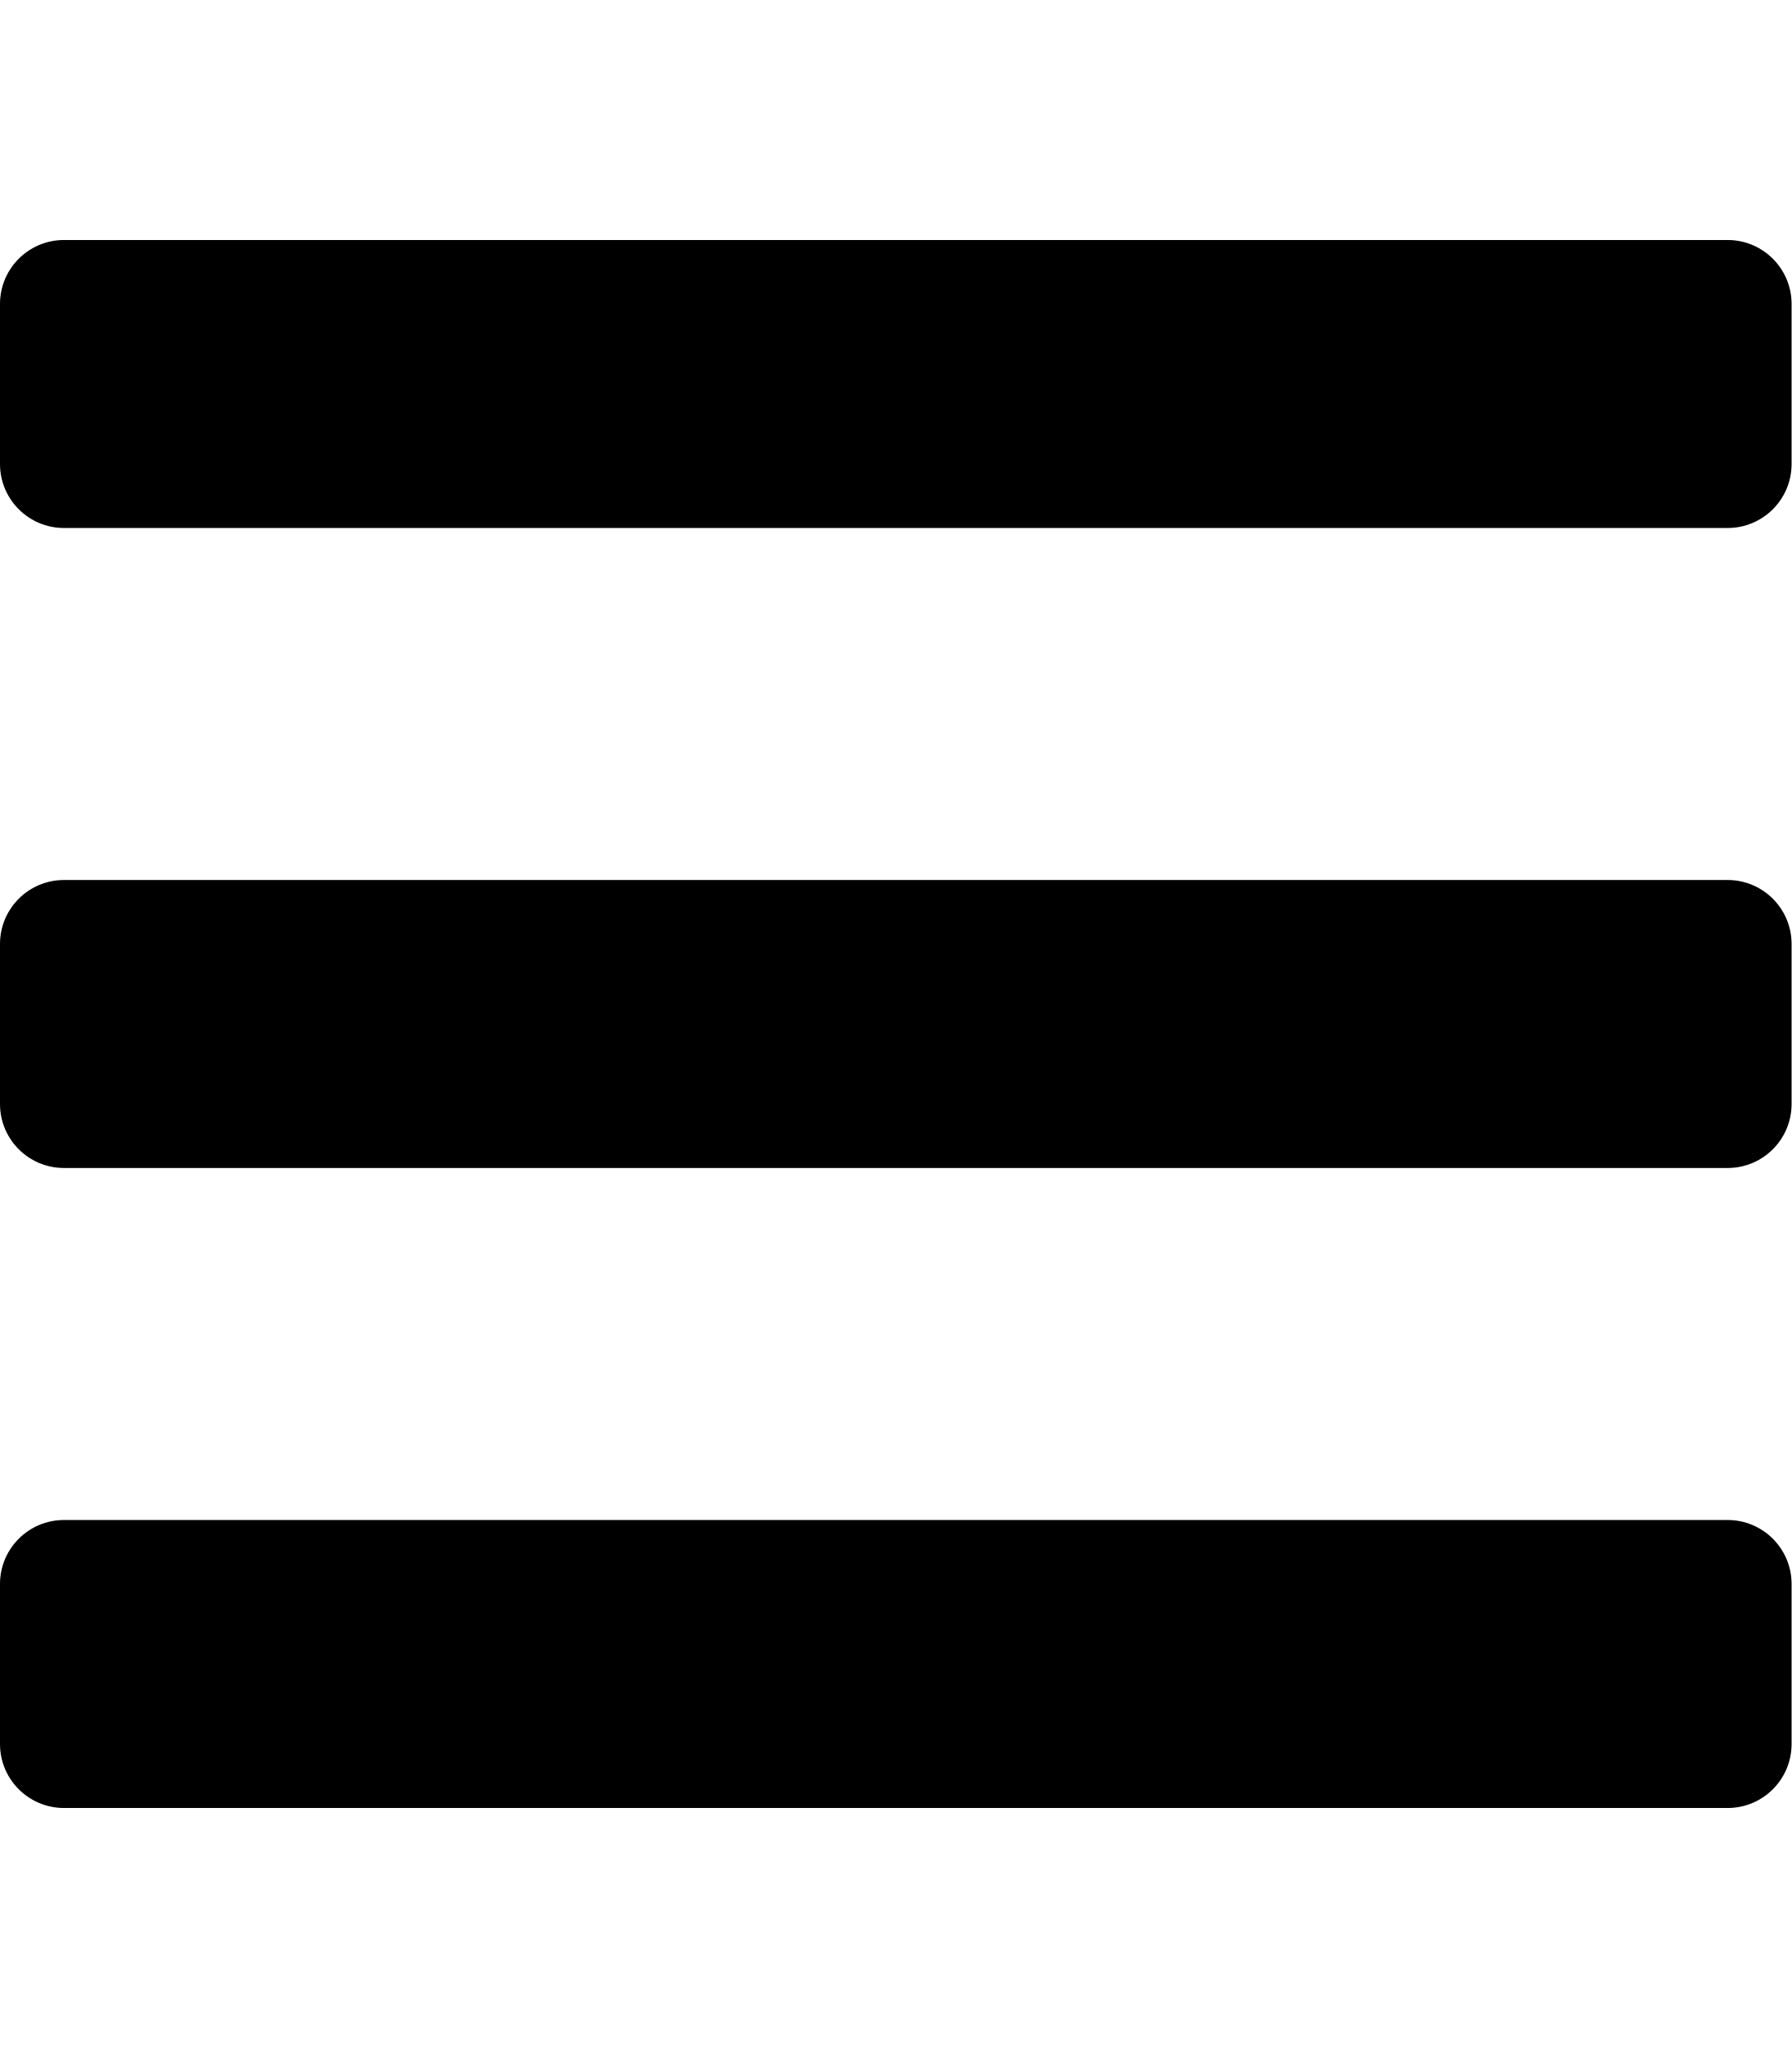
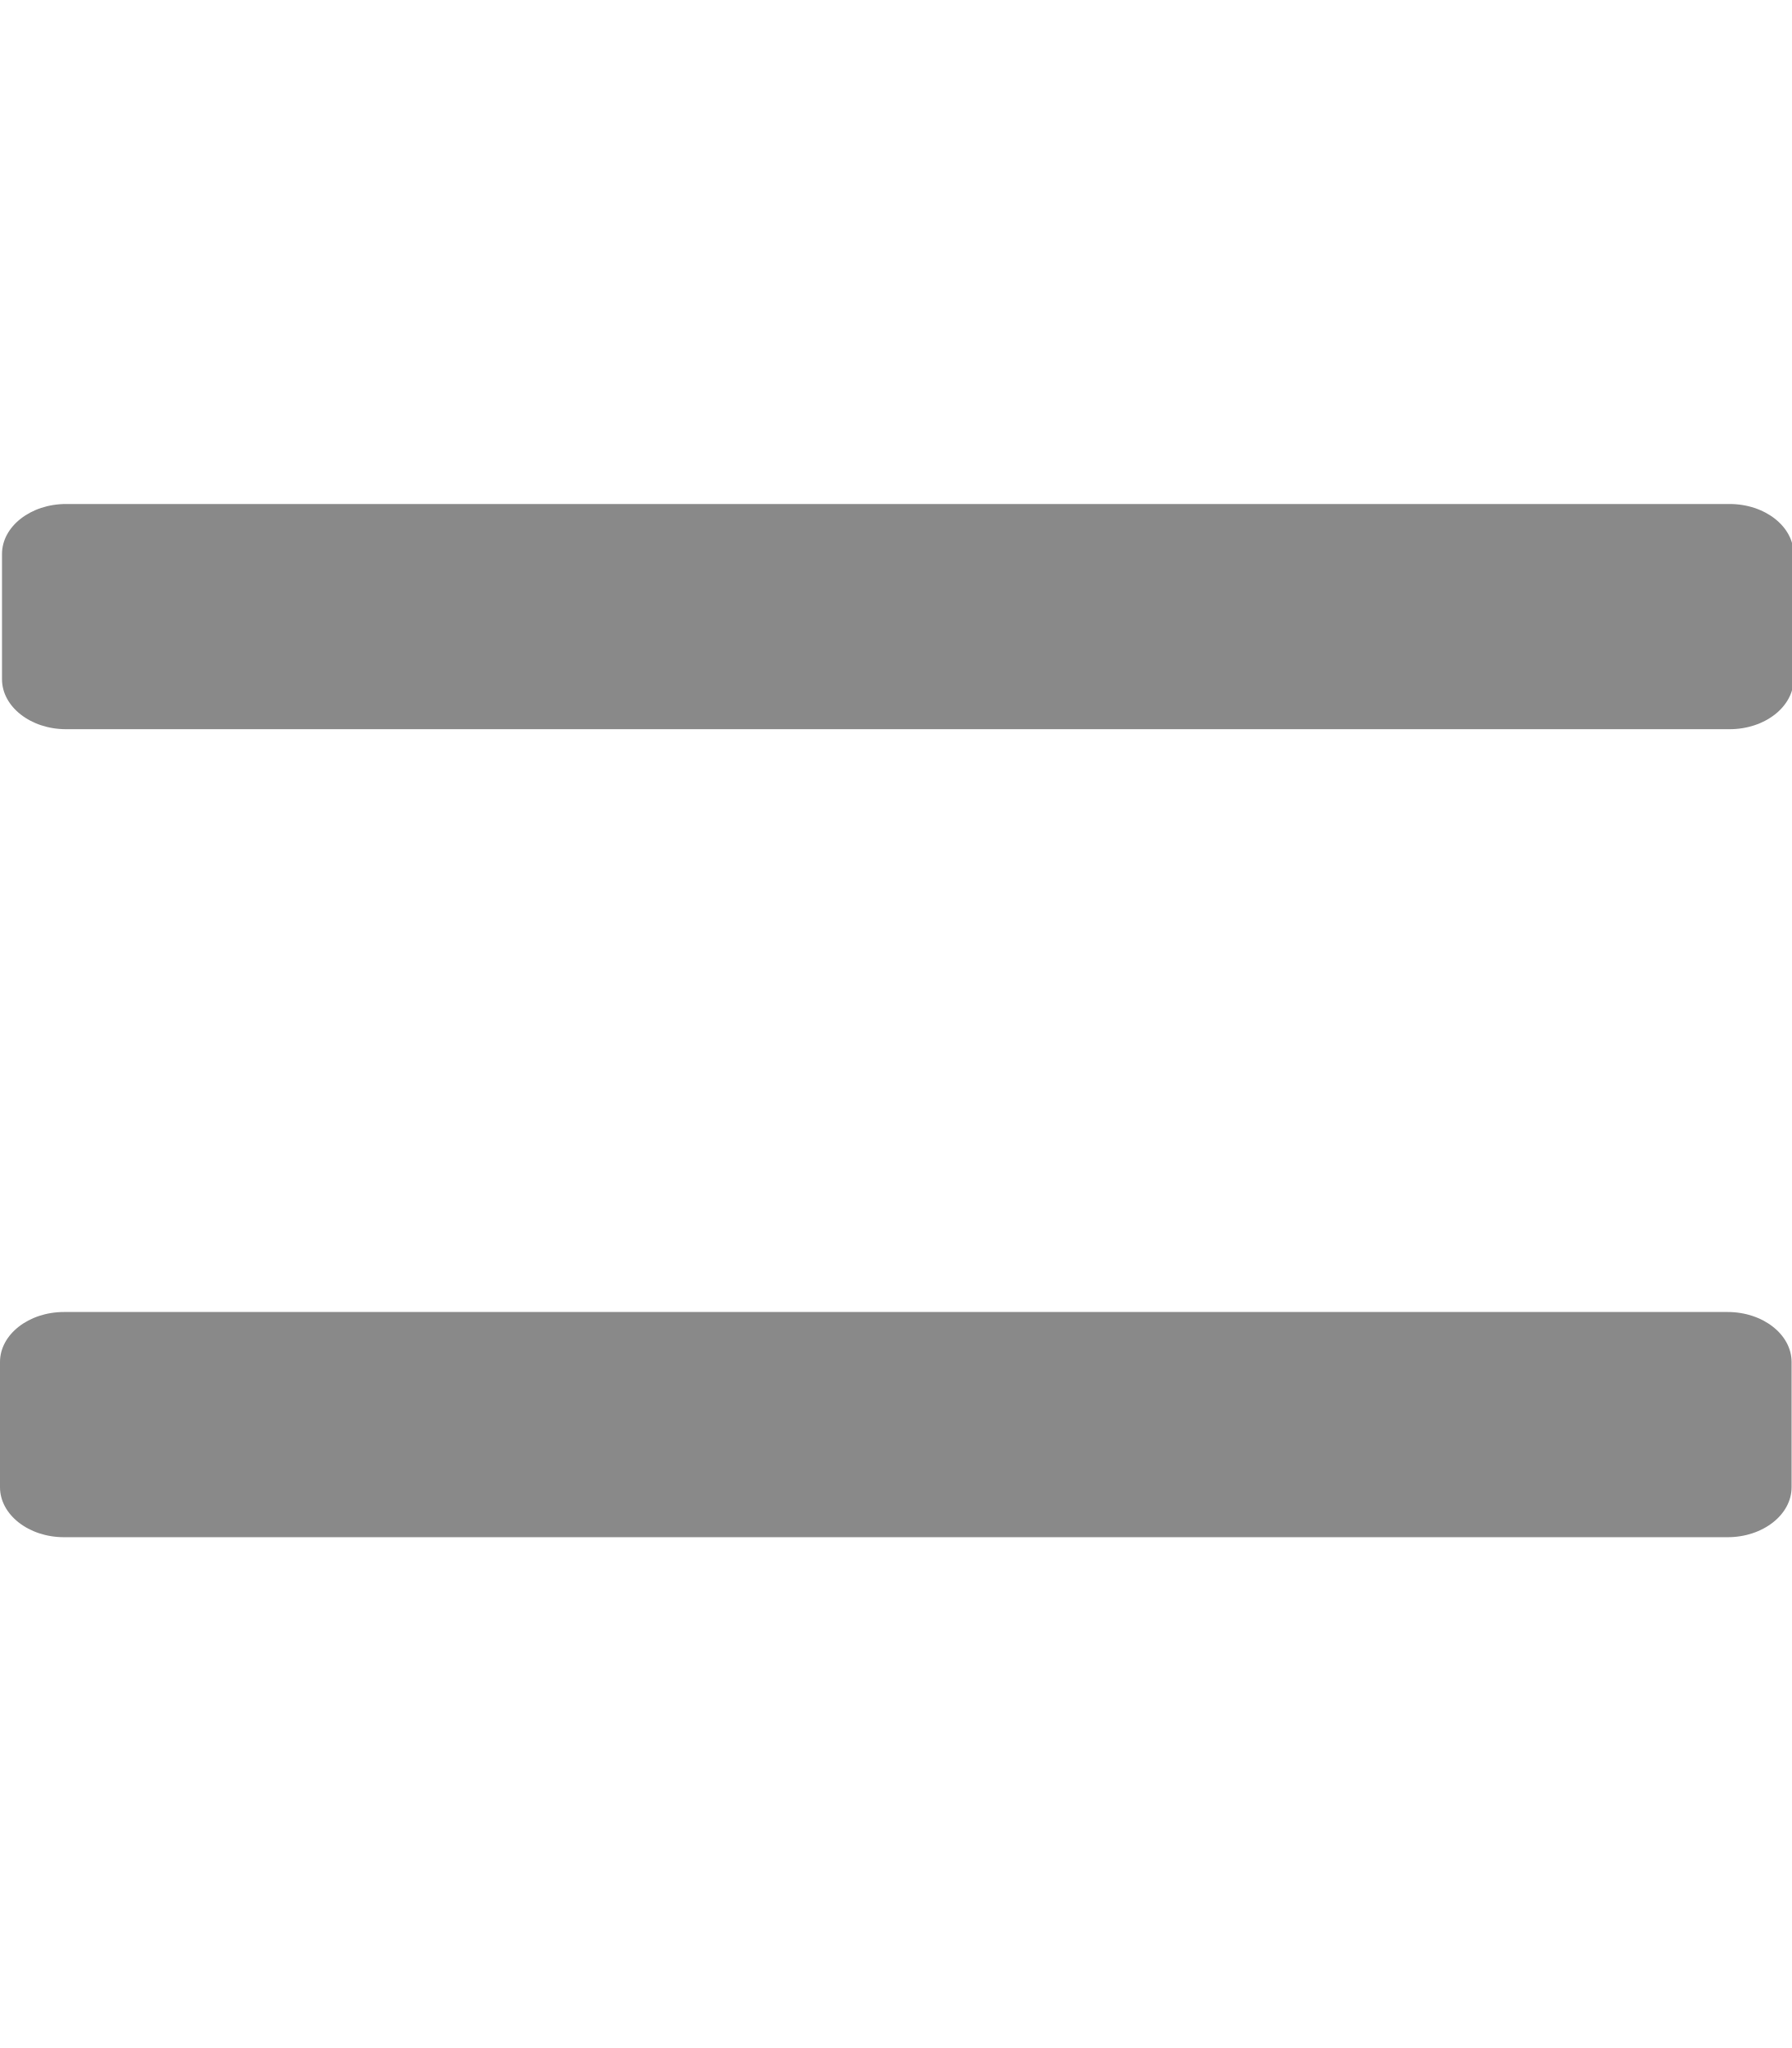
- <svg xmlns="http://www.w3.org/2000/svg" aria-hidden="true" focusable="false" data-prefix="fas" data-icon="bars" class="svg-inline--fa fa-bars fa-w-14" role="img" viewBox="0 0 448 512">
-   <path fill="currentColor" d="M16 132h416c8.837 0 16-7.163 16-16V76c0-8.837-7.163-16-16-16H16C7.163 60 0 67.163 0 76v40c0 8.837 7.163 16 16 16zm0 160h416c8.837 0 16-7.163 16-16v-40c0-8.837-7.163-16-16-16H16c-8.837 0-16 7.163-16 16v40c0 8.837 7.163 16 16 16zm0 160h416c8.837 0 16-7.163 16-16v-40c0-8.837-7.163-16-16-16H16c-8.837 0-16 7.163-16 16v40c0 8.837 7.163 16 16 16z" />
+ <svg xmlns="http://www.w3.org/2000/svg" version="1.1" id="圖層_1" focusable="false" x="0px" y="0px" viewBox="0 0 448 512" style="enable-background:new 0 0 448 512;" xml:space="preserve">
+   <style type="text/css">
+ 	.st0{fill:#898989;}
+ </style>
+   <path class="st0" d="M16.5,182.3h416c8.8,0,16-5.6,16-12.5v-31.3c0-6.9-7.2-12.5-16-12.5h-416c-8.8,0-16,5.6-16,12.5v31.3  C0.5,176.7,7.7,182.3,16.5,182.3z" />
+   <path class="st0" d="M16,384.3h416c8.8,0,16-5.6,16-12.5v-31.3c0-6.9-7.2-12.5-16-12.5H16c-8.8,0-16,5.6-16,12.5v31.3  C0,378.7,7.2,384.3,16,384.3z" />
</svg>
